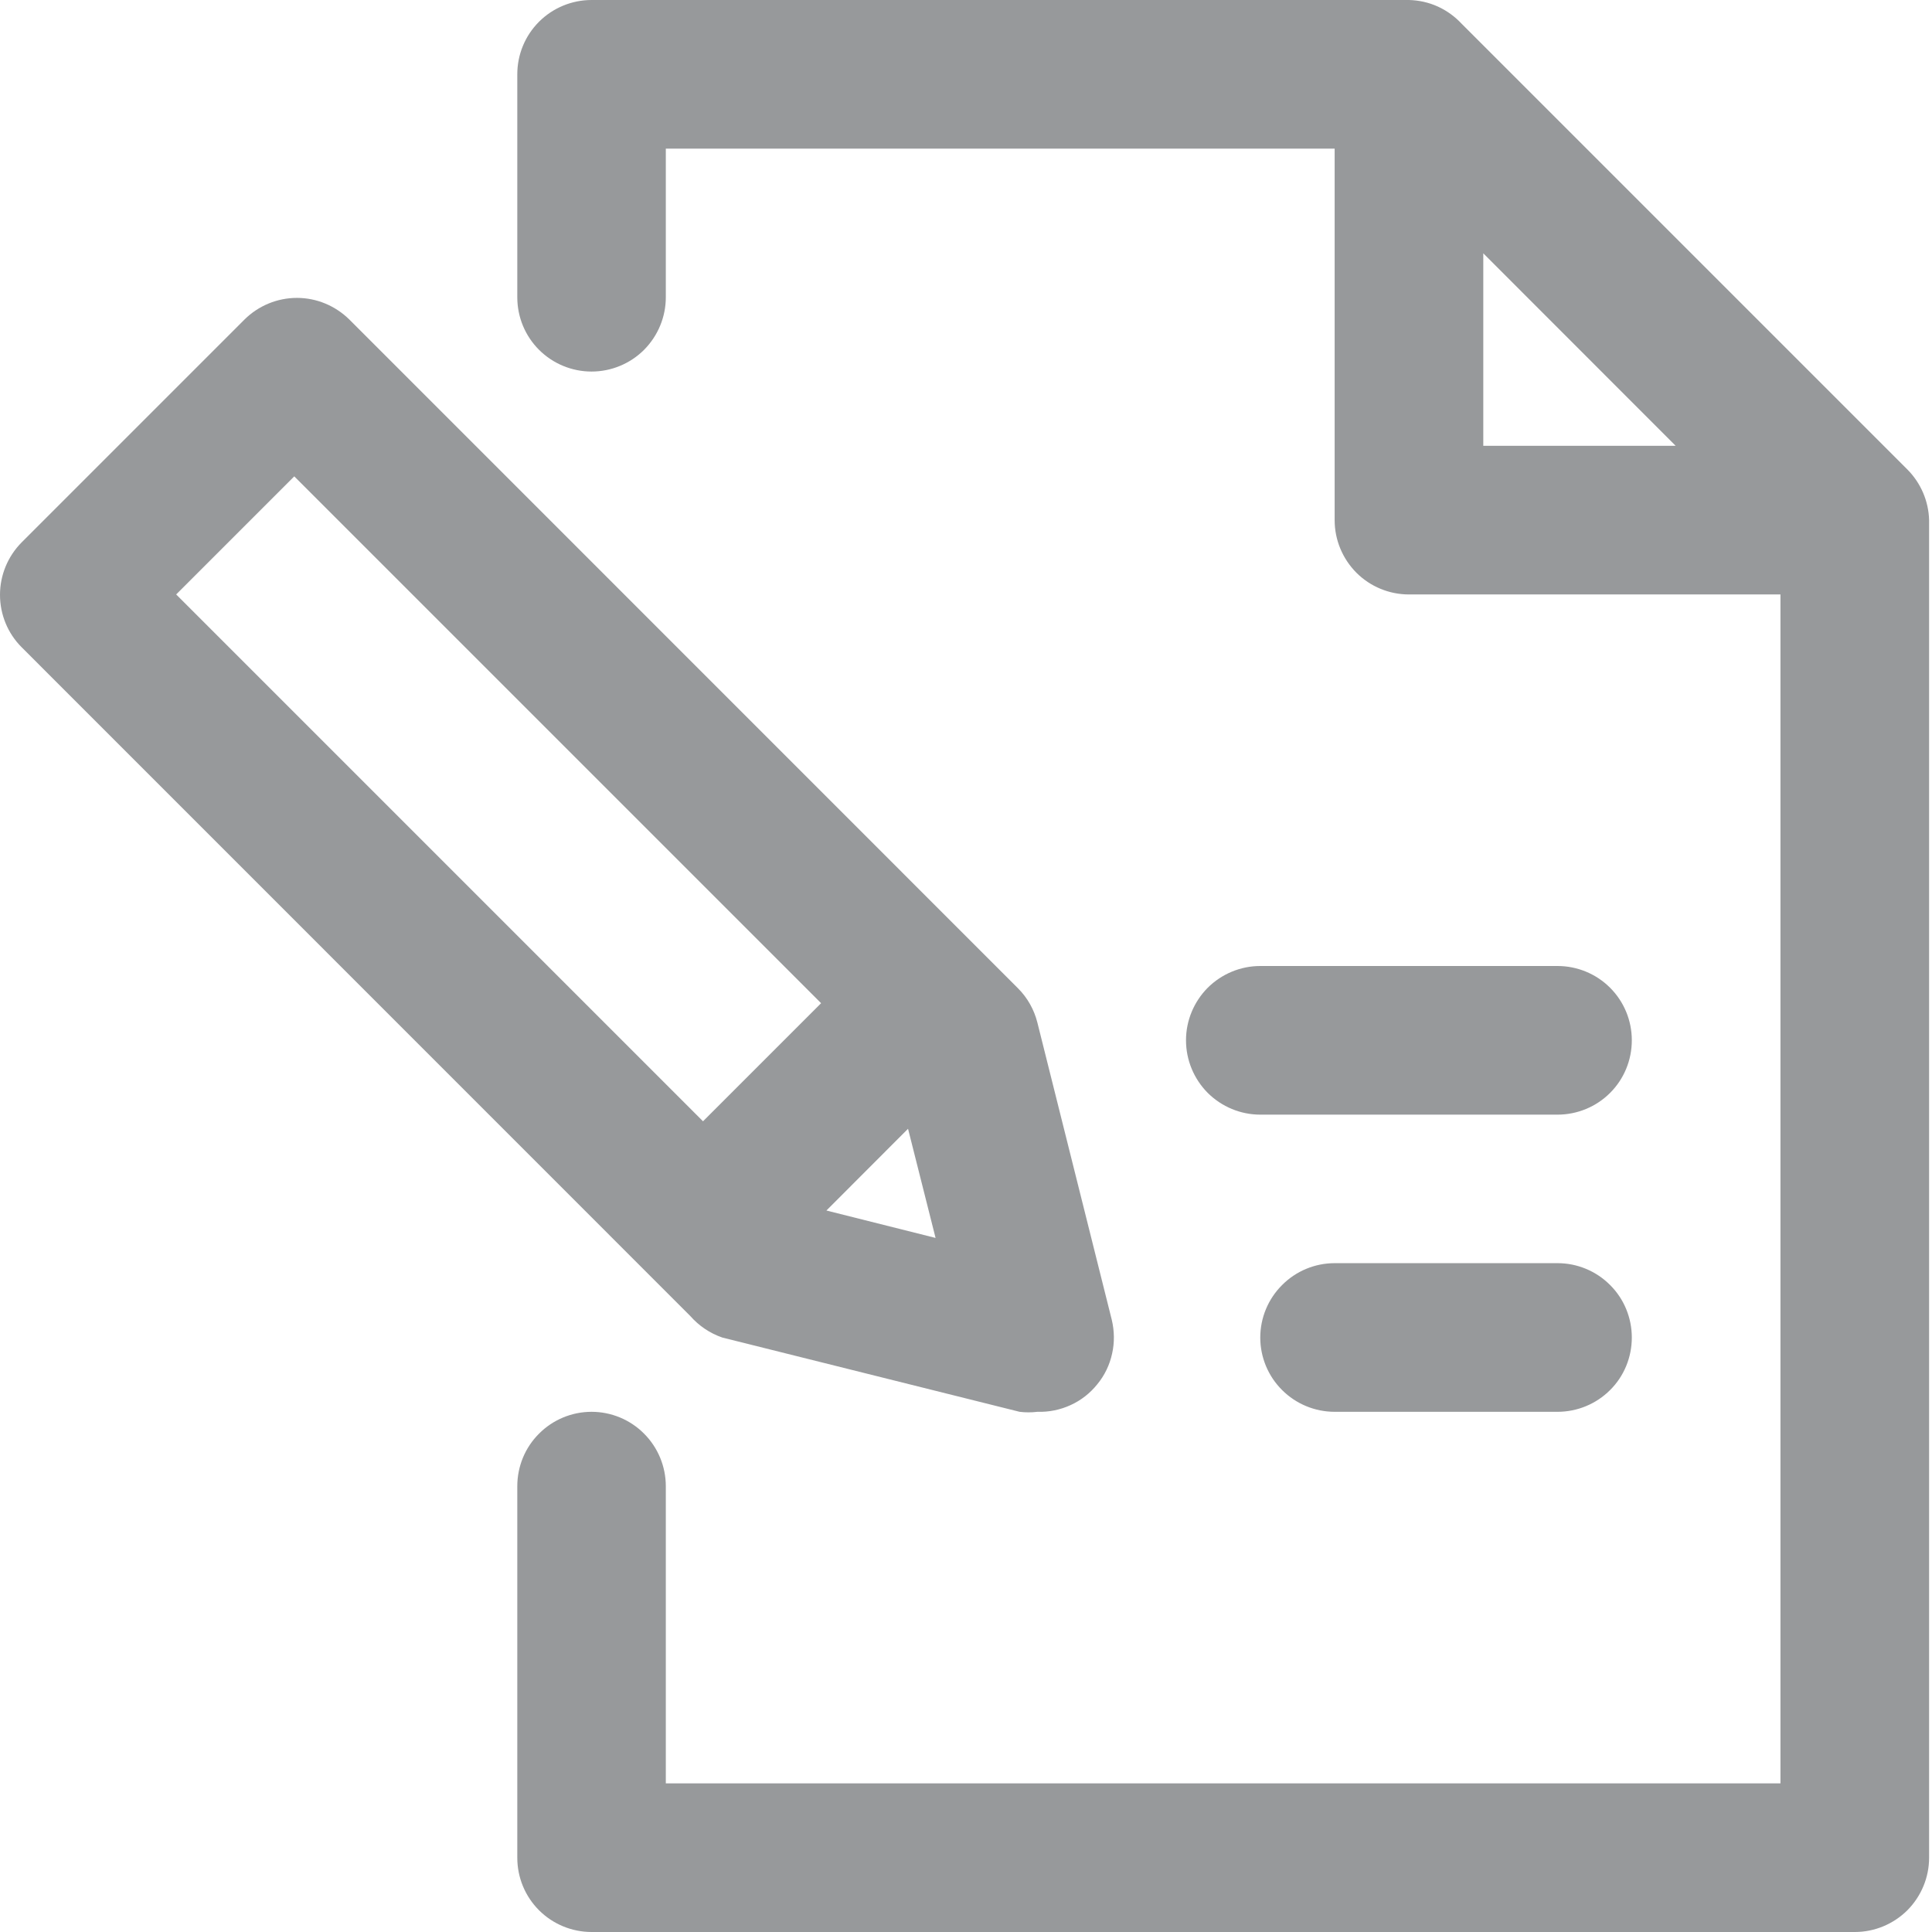
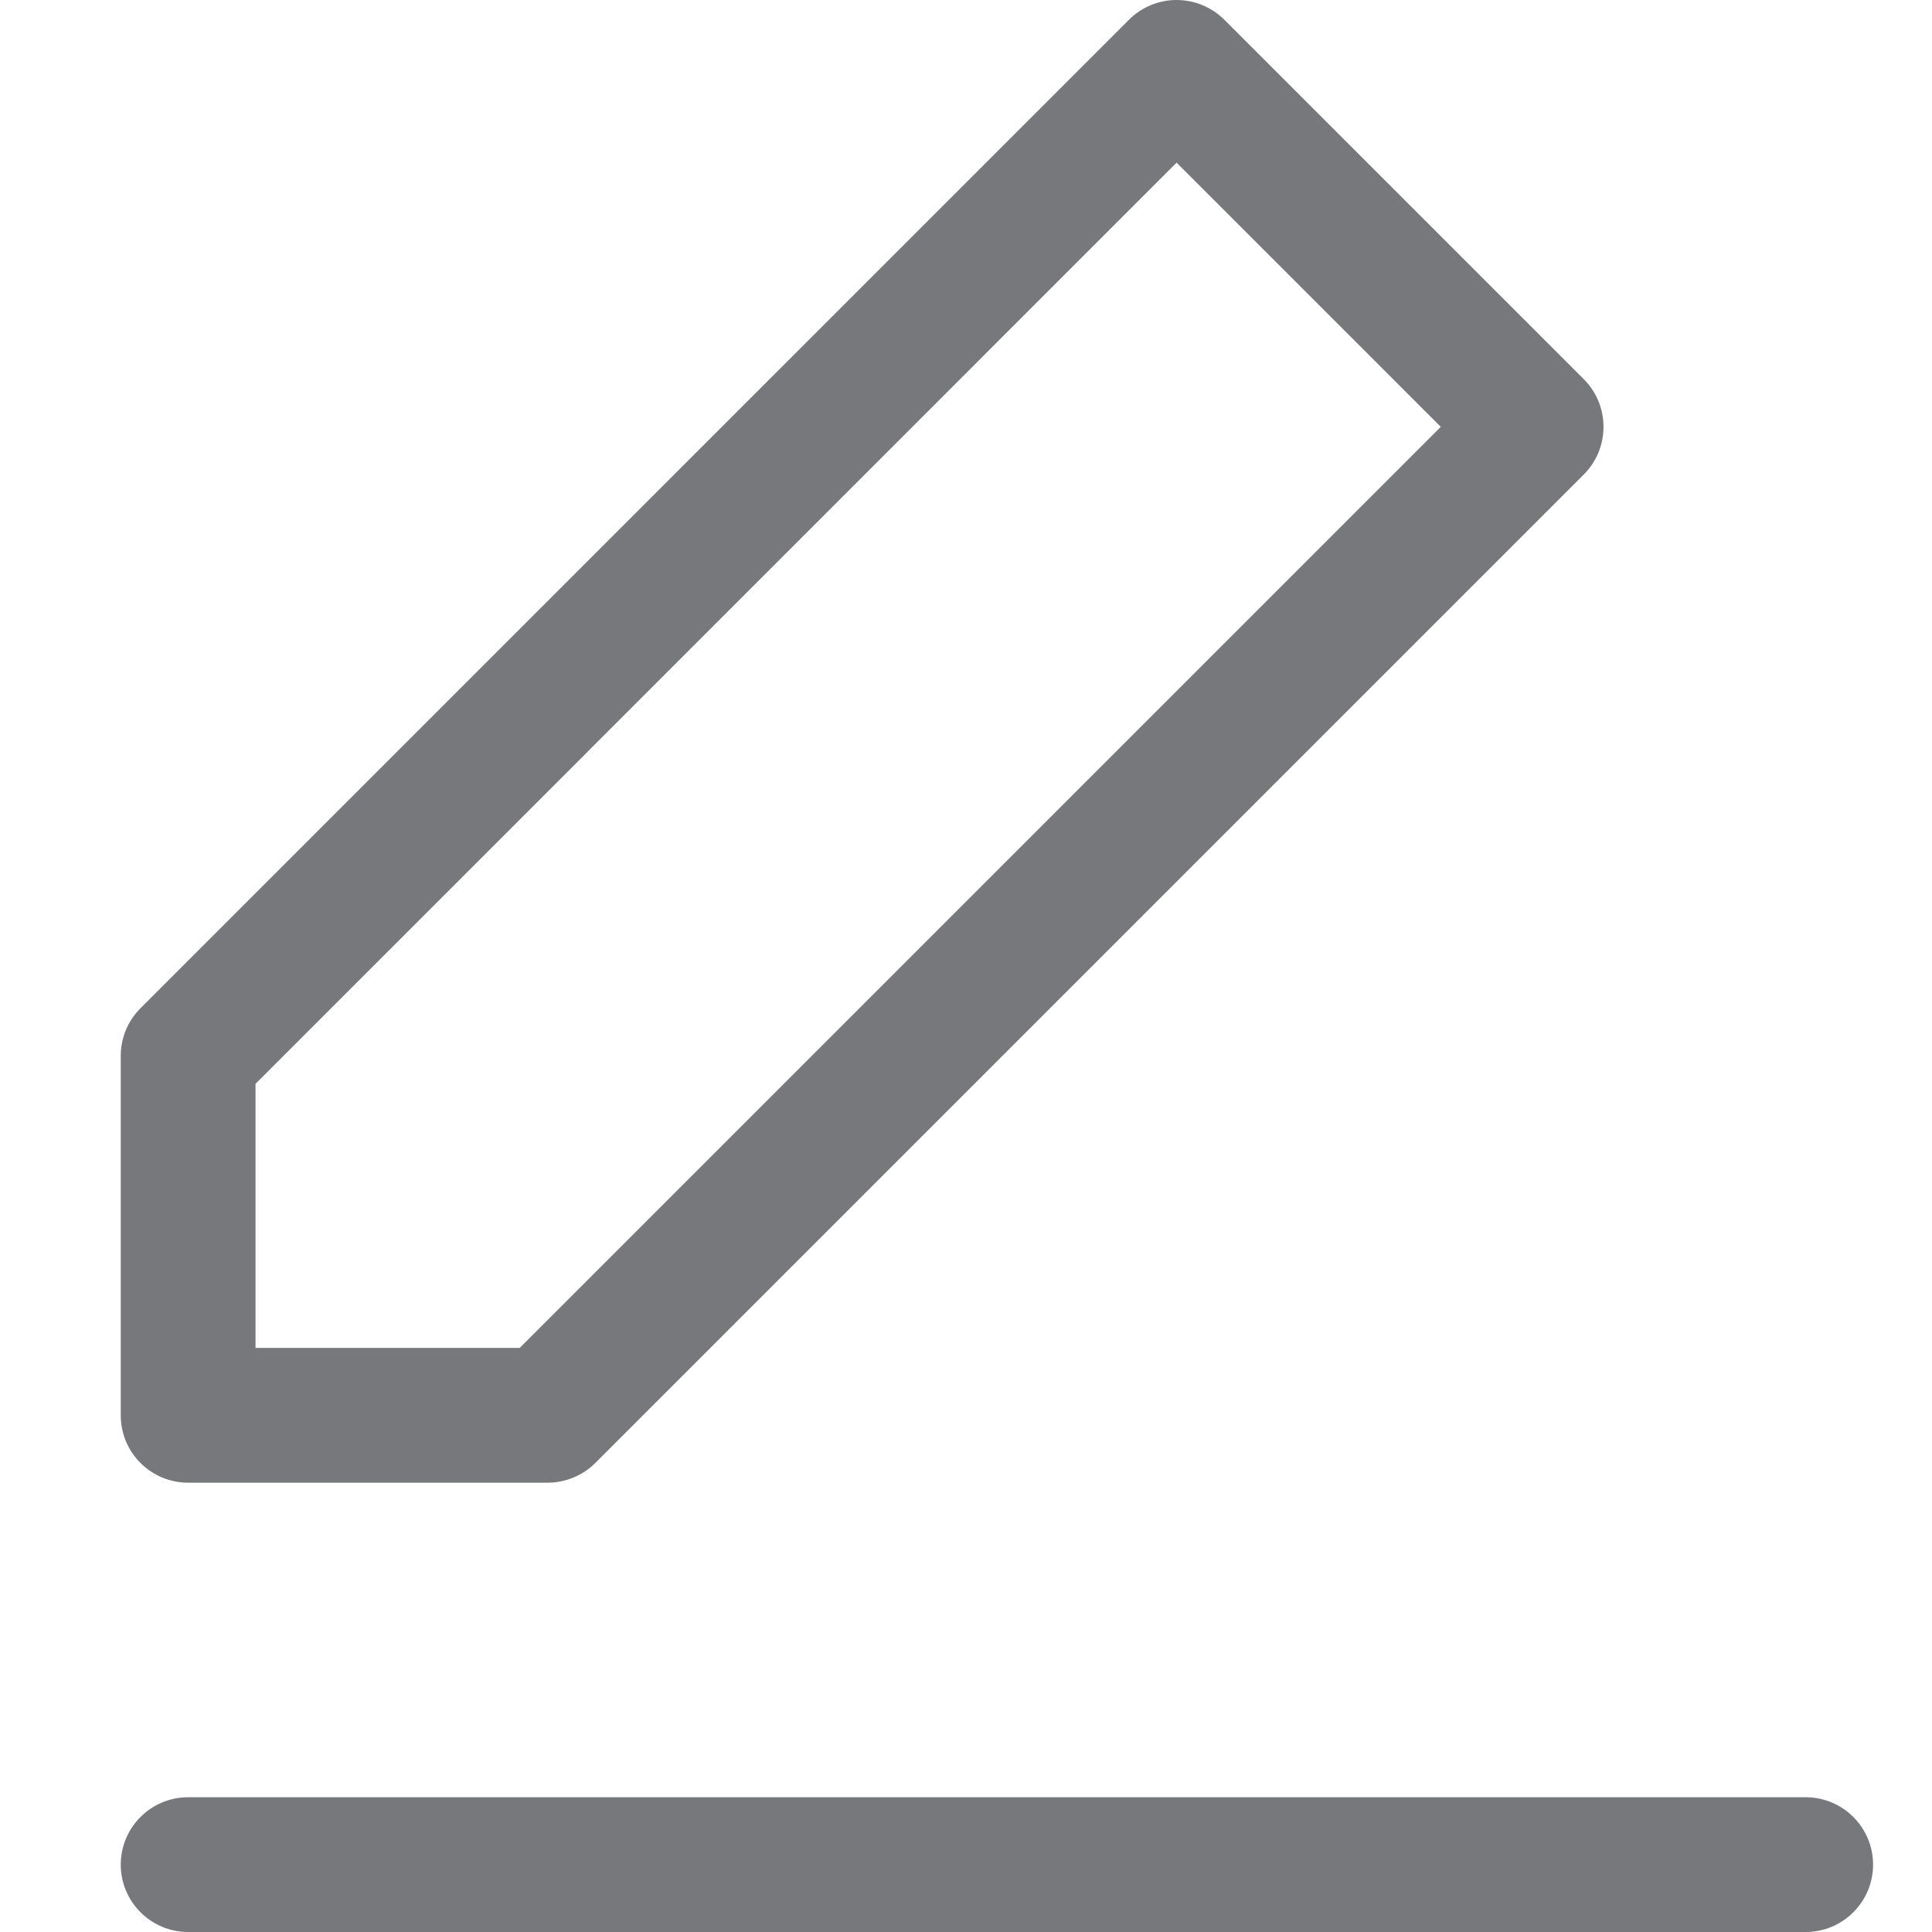
<svg xmlns="http://www.w3.org/2000/svg" width="16" height="16" viewBox="0 0 16 16" fill="none">
-   <path d="M15.976 4.308C15.972 4.151 15.908 4.001 15.797 3.889L12.105 0.197C12.049 0.137 11.982 0.088 11.907 0.054C11.832 0.02 11.751 0.002 11.668 0H4.899C4.736 0 4.579 0.065 4.464 0.18C4.348 0.296 4.284 0.452 4.284 0.615V2.462C4.284 2.625 4.348 2.781 4.464 2.897C4.579 3.012 4.736 3.077 4.899 3.077C5.062 3.077 5.219 3.012 5.334 2.897C5.449 2.781 5.514 2.625 5.514 2.462V1.231H11.053V4.308C11.053 4.471 11.118 4.627 11.233 4.743C11.348 4.858 11.505 4.923 11.668 4.923H14.745V14.769H5.514V12.308C5.514 12.145 5.449 11.988 5.334 11.873C5.219 11.757 5.062 11.692 4.899 11.692C4.736 11.692 4.579 11.757 4.464 11.873C4.348 11.988 4.284 12.145 4.284 12.308V15.385C4.284 15.548 4.348 15.704 4.464 15.82C4.579 15.935 4.736 16 4.899 16H15.361C15.524 16 15.68 15.935 15.796 15.82C15.911 15.704 15.976 15.548 15.976 15.385V4.308ZM12.284 3.692V2.098L13.877 3.692H12.284ZM5.982 11.077L8.444 11.692C8.493 11.698 8.542 11.698 8.591 11.692C8.686 11.695 8.78 11.676 8.867 11.636C8.953 11.597 9.029 11.537 9.088 11.463C9.148 11.39 9.19 11.303 9.21 11.21C9.231 11.118 9.229 11.021 9.207 10.929L8.591 8.468C8.564 8.361 8.509 8.263 8.431 8.185L2.893 2.646C2.777 2.532 2.622 2.467 2.459 2.467C2.296 2.467 2.14 2.532 2.025 2.646L0.179 4.492C0.064 4.608 0 4.764 0 4.926C0 5.089 0.064 5.245 0.179 5.36L5.717 10.899C5.788 10.98 5.88 11.042 5.982 11.077ZM7.52 9.348L7.748 10.252L6.844 10.025L7.52 9.348ZM2.437 3.945L6.8 8.308L5.822 9.286L1.459 4.923L2.437 3.945ZM13.514 11.077C13.514 11.24 13.45 11.397 13.334 11.512C13.219 11.627 13.062 11.692 12.899 11.692H11.053C10.89 11.692 10.733 11.627 10.618 11.512C10.502 11.397 10.437 11.24 10.437 11.077C10.437 10.914 10.502 10.757 10.618 10.642C10.733 10.526 10.89 10.461 11.053 10.461H12.899C13.062 10.461 13.219 10.526 13.334 10.642C13.45 10.757 13.514 10.914 13.514 11.077ZM13.514 8.615C13.514 8.779 13.45 8.935 13.334 9.051C13.219 9.166 13.062 9.231 12.899 9.231H10.437C10.274 9.231 10.118 9.166 10.002 9.051C9.887 8.935 9.822 8.779 9.822 8.615C9.822 8.452 9.887 8.296 10.002 8.18C10.118 8.065 10.274 8 10.437 8H12.899C13.062 8 13.219 8.065 13.334 8.18C13.45 8.296 13.514 8.452 13.514 8.615Z" fill="#97999B" />
+   <path fill-rule="evenodd" clip-rule="evenodd" d="M10.139 0.163C10.034 0.059 9.892 0 9.744 0C9.596 0 9.454 0.059 9.35 0.163L1.163 8.35C1.059 8.454 1 8.596 1 8.744V11.721C1 12.03 1.25 12.279 1.558 12.279H4.535C4.683 12.279 4.825 12.22 4.93 12.116L13.116 3.93C13.334 3.712 13.334 3.358 13.116 3.14L10.139 0.163ZM2.116 11.163V8.976L9.744 1.347L11.932 3.535L4.304 11.163H2.116ZM14.954 14.884H1.558C1.25 14.884 1 15.134 1 15.442C1 15.75 1.25 16 1.558 16H14.954C15.262 16 15.512 15.75 15.512 15.442C15.512 15.134 15.262 14.884 14.954 14.884Z" fill="#76787B" />
</svg>
